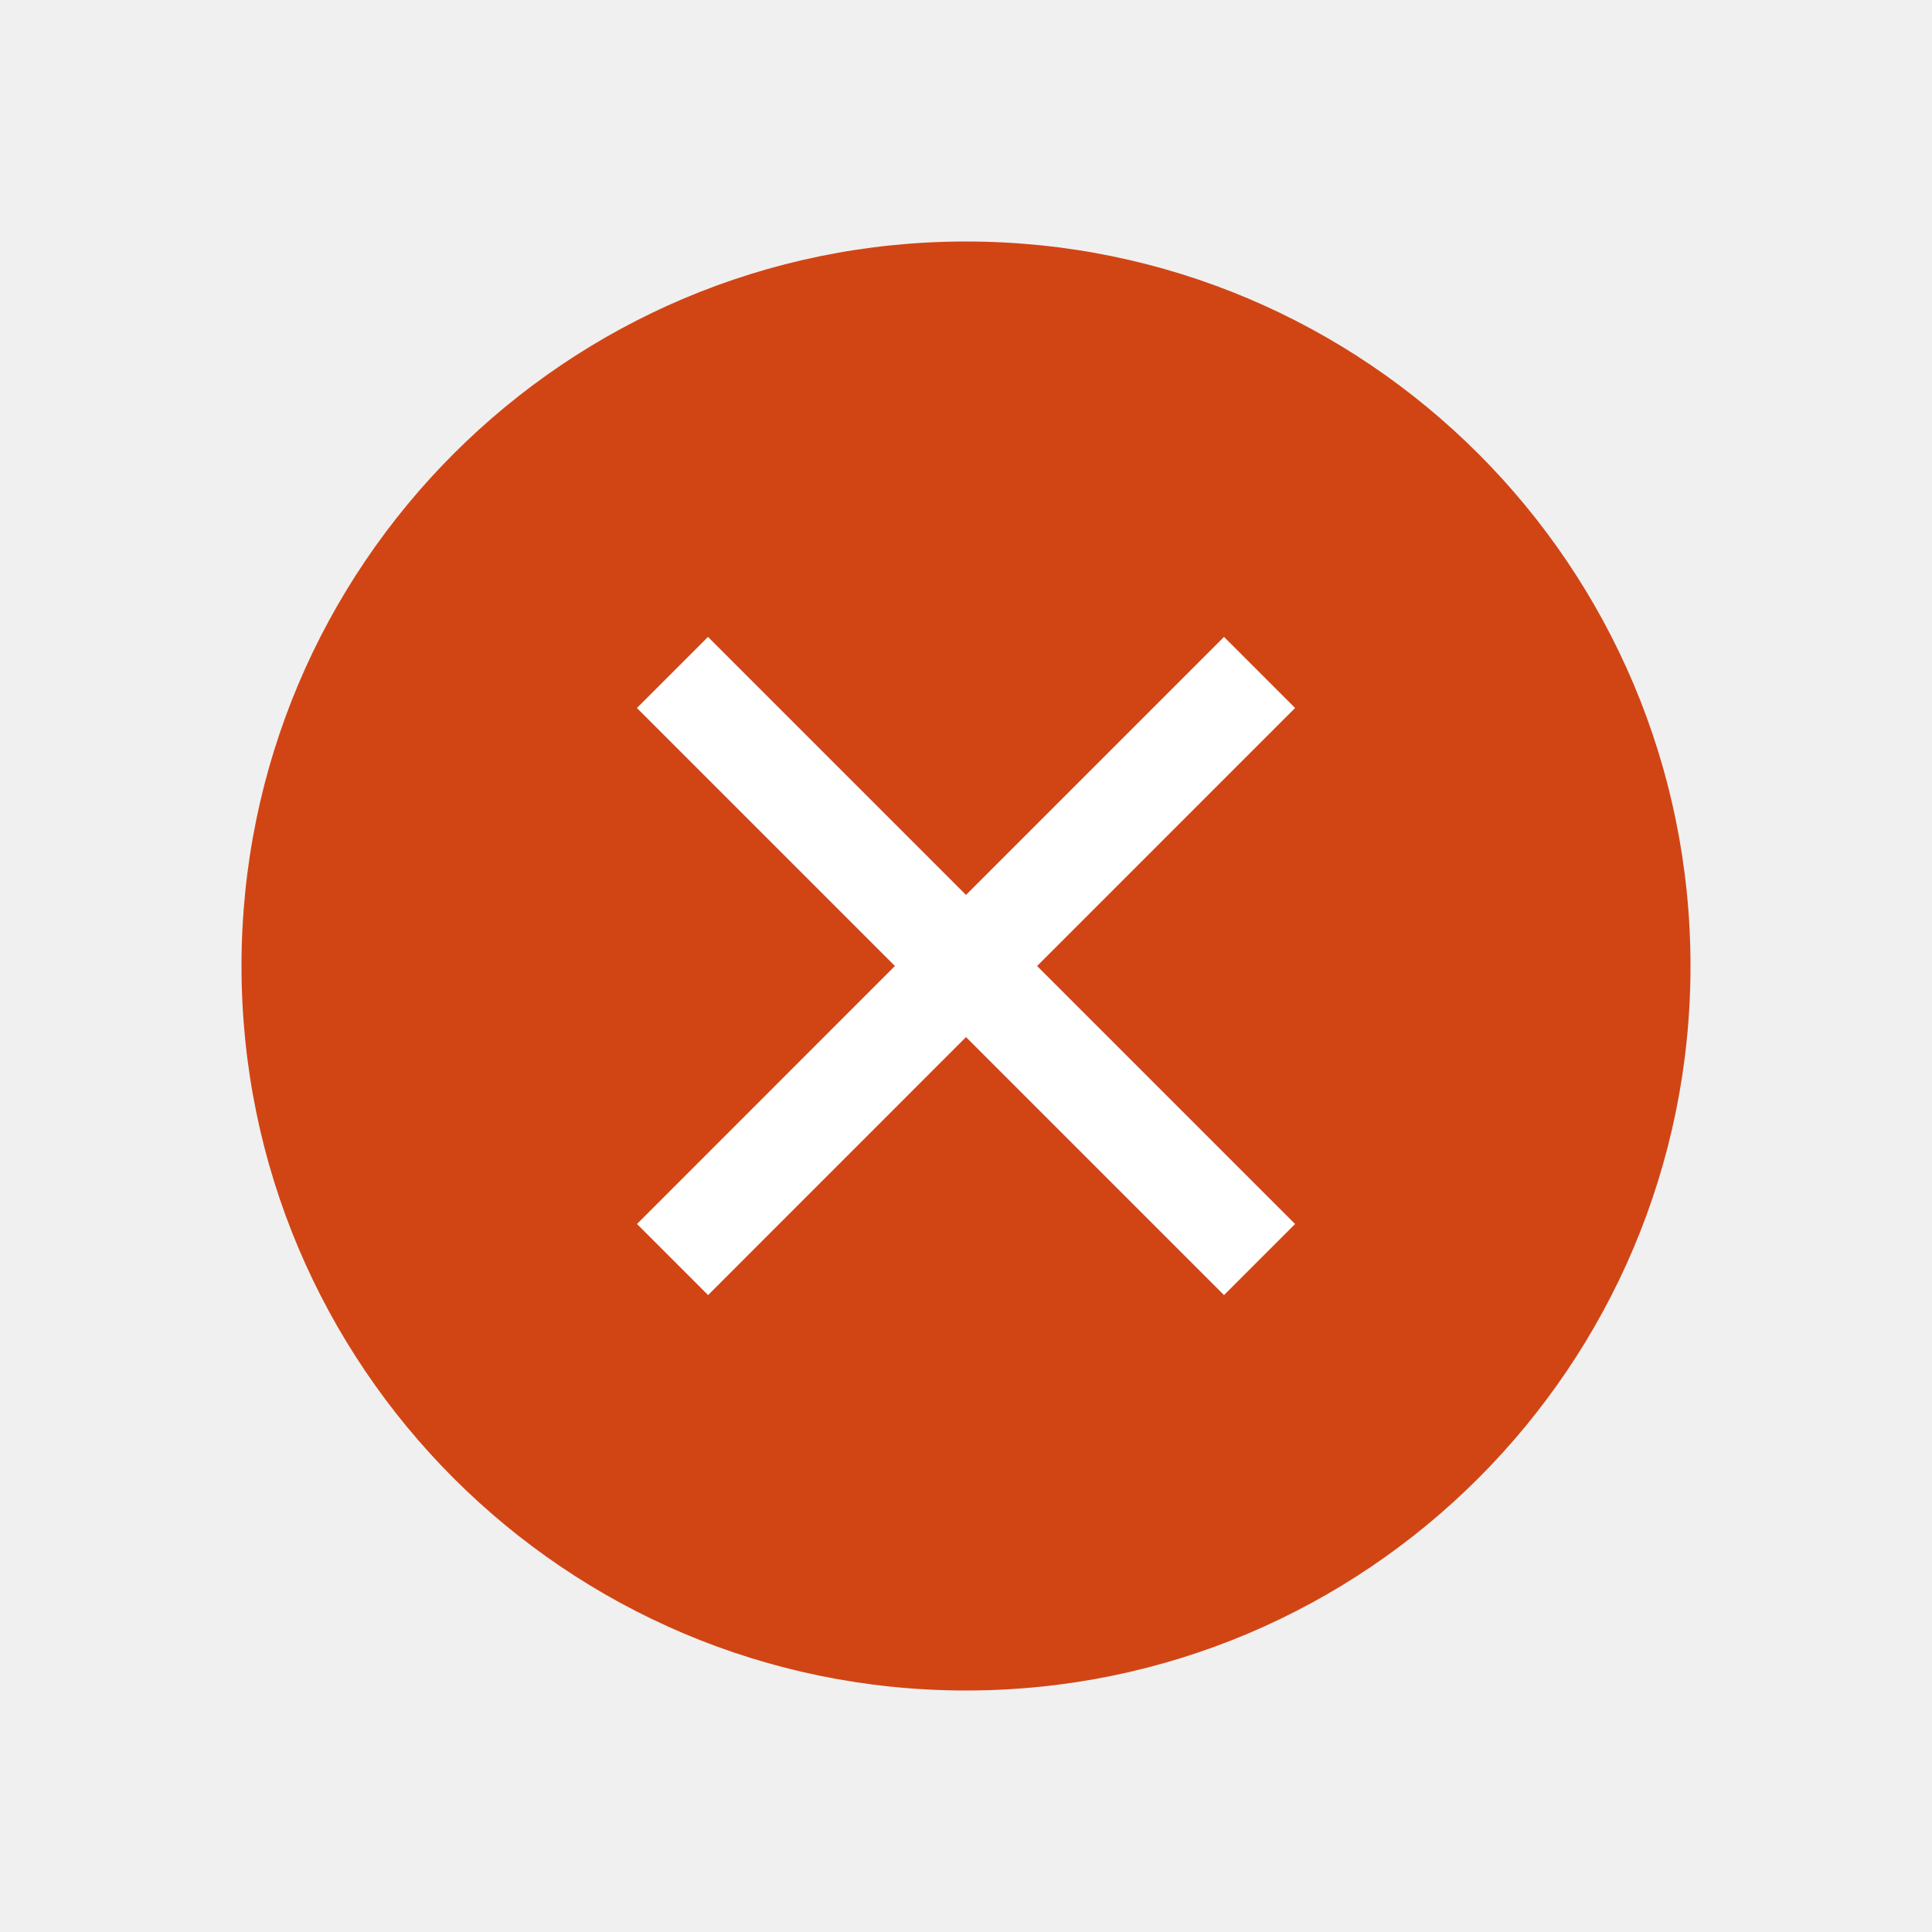
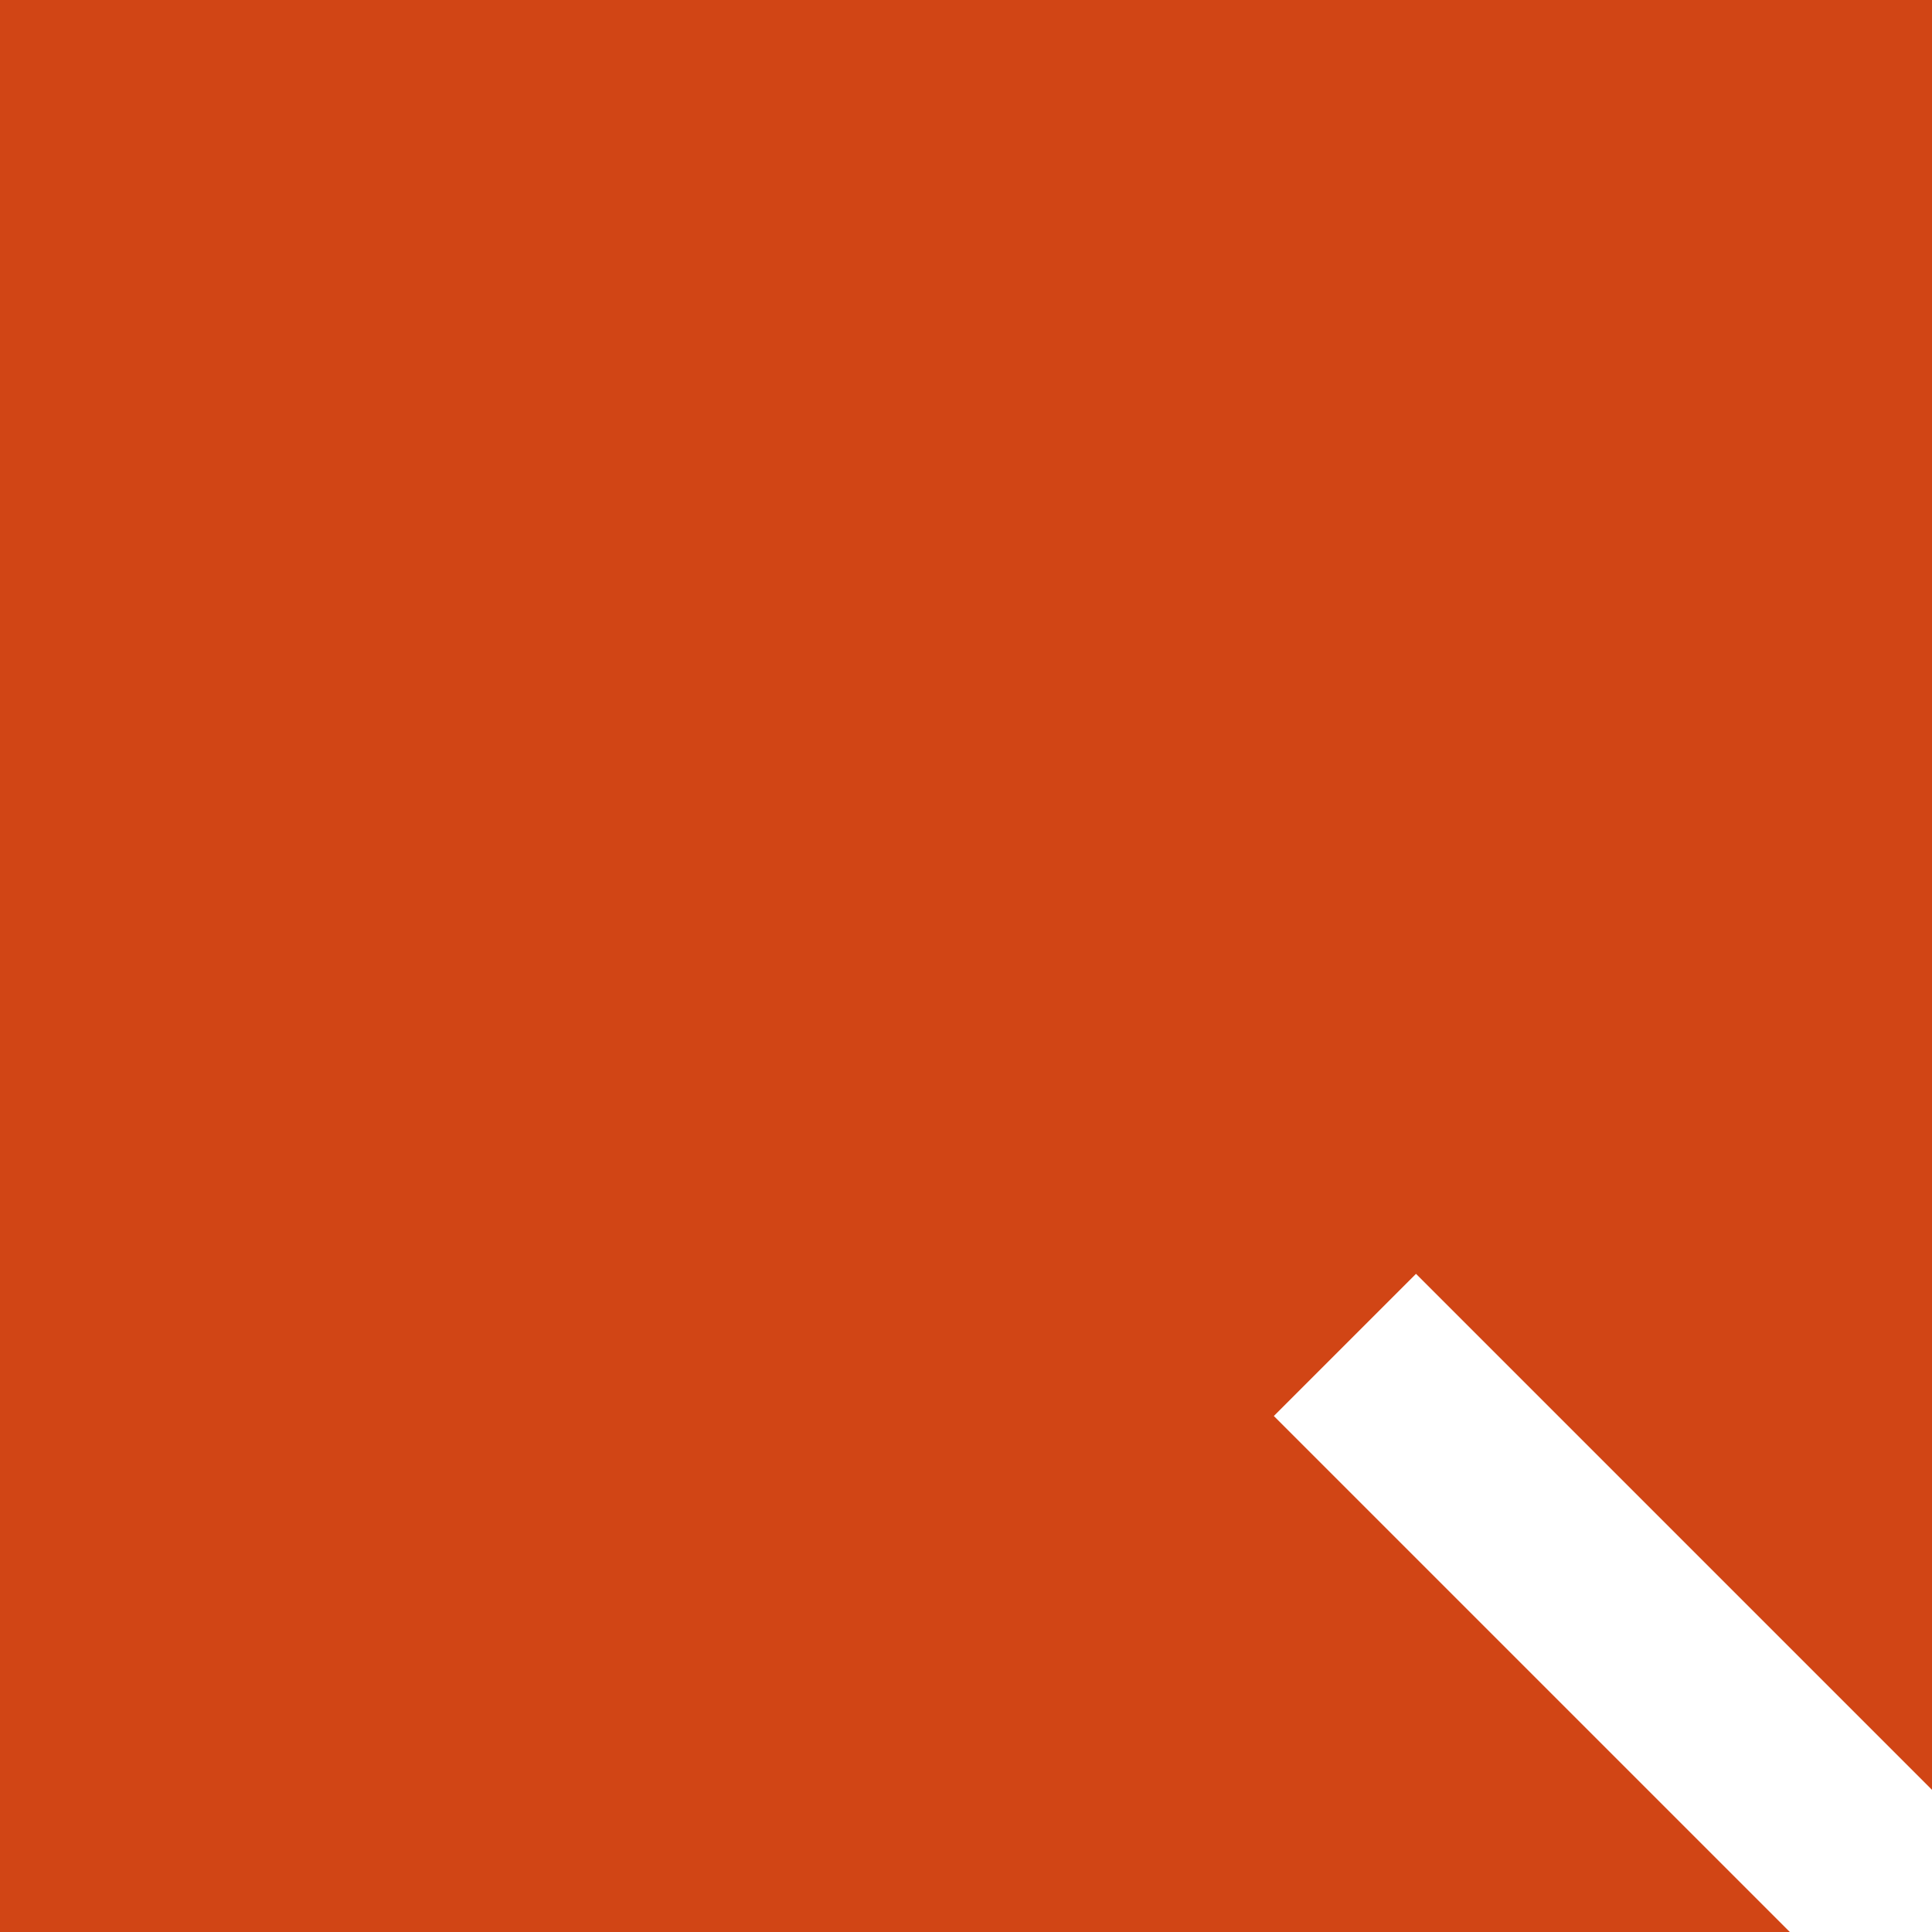
- <svg xmlns="http://www.w3.org/2000/svg" height="24" width="24">
-   <circle cx="12" cy="12" fill="#d14515" r="9" />
+ <svg xmlns="http://www.w3.org/2000/svg" height="12" width="12">
+   <circle cx="6" cy="6" fill="#d14515" r="9" />
  <path d="m8.795 7.912-.883.883 3.205 3.205-3.204 3.205.883.883 3.204-3.205 3.205 3.205.883-.883-3.205-3.205 3.205-3.205-.883-.883-3.205 3.205z" fill="#fff" />
</svg>
